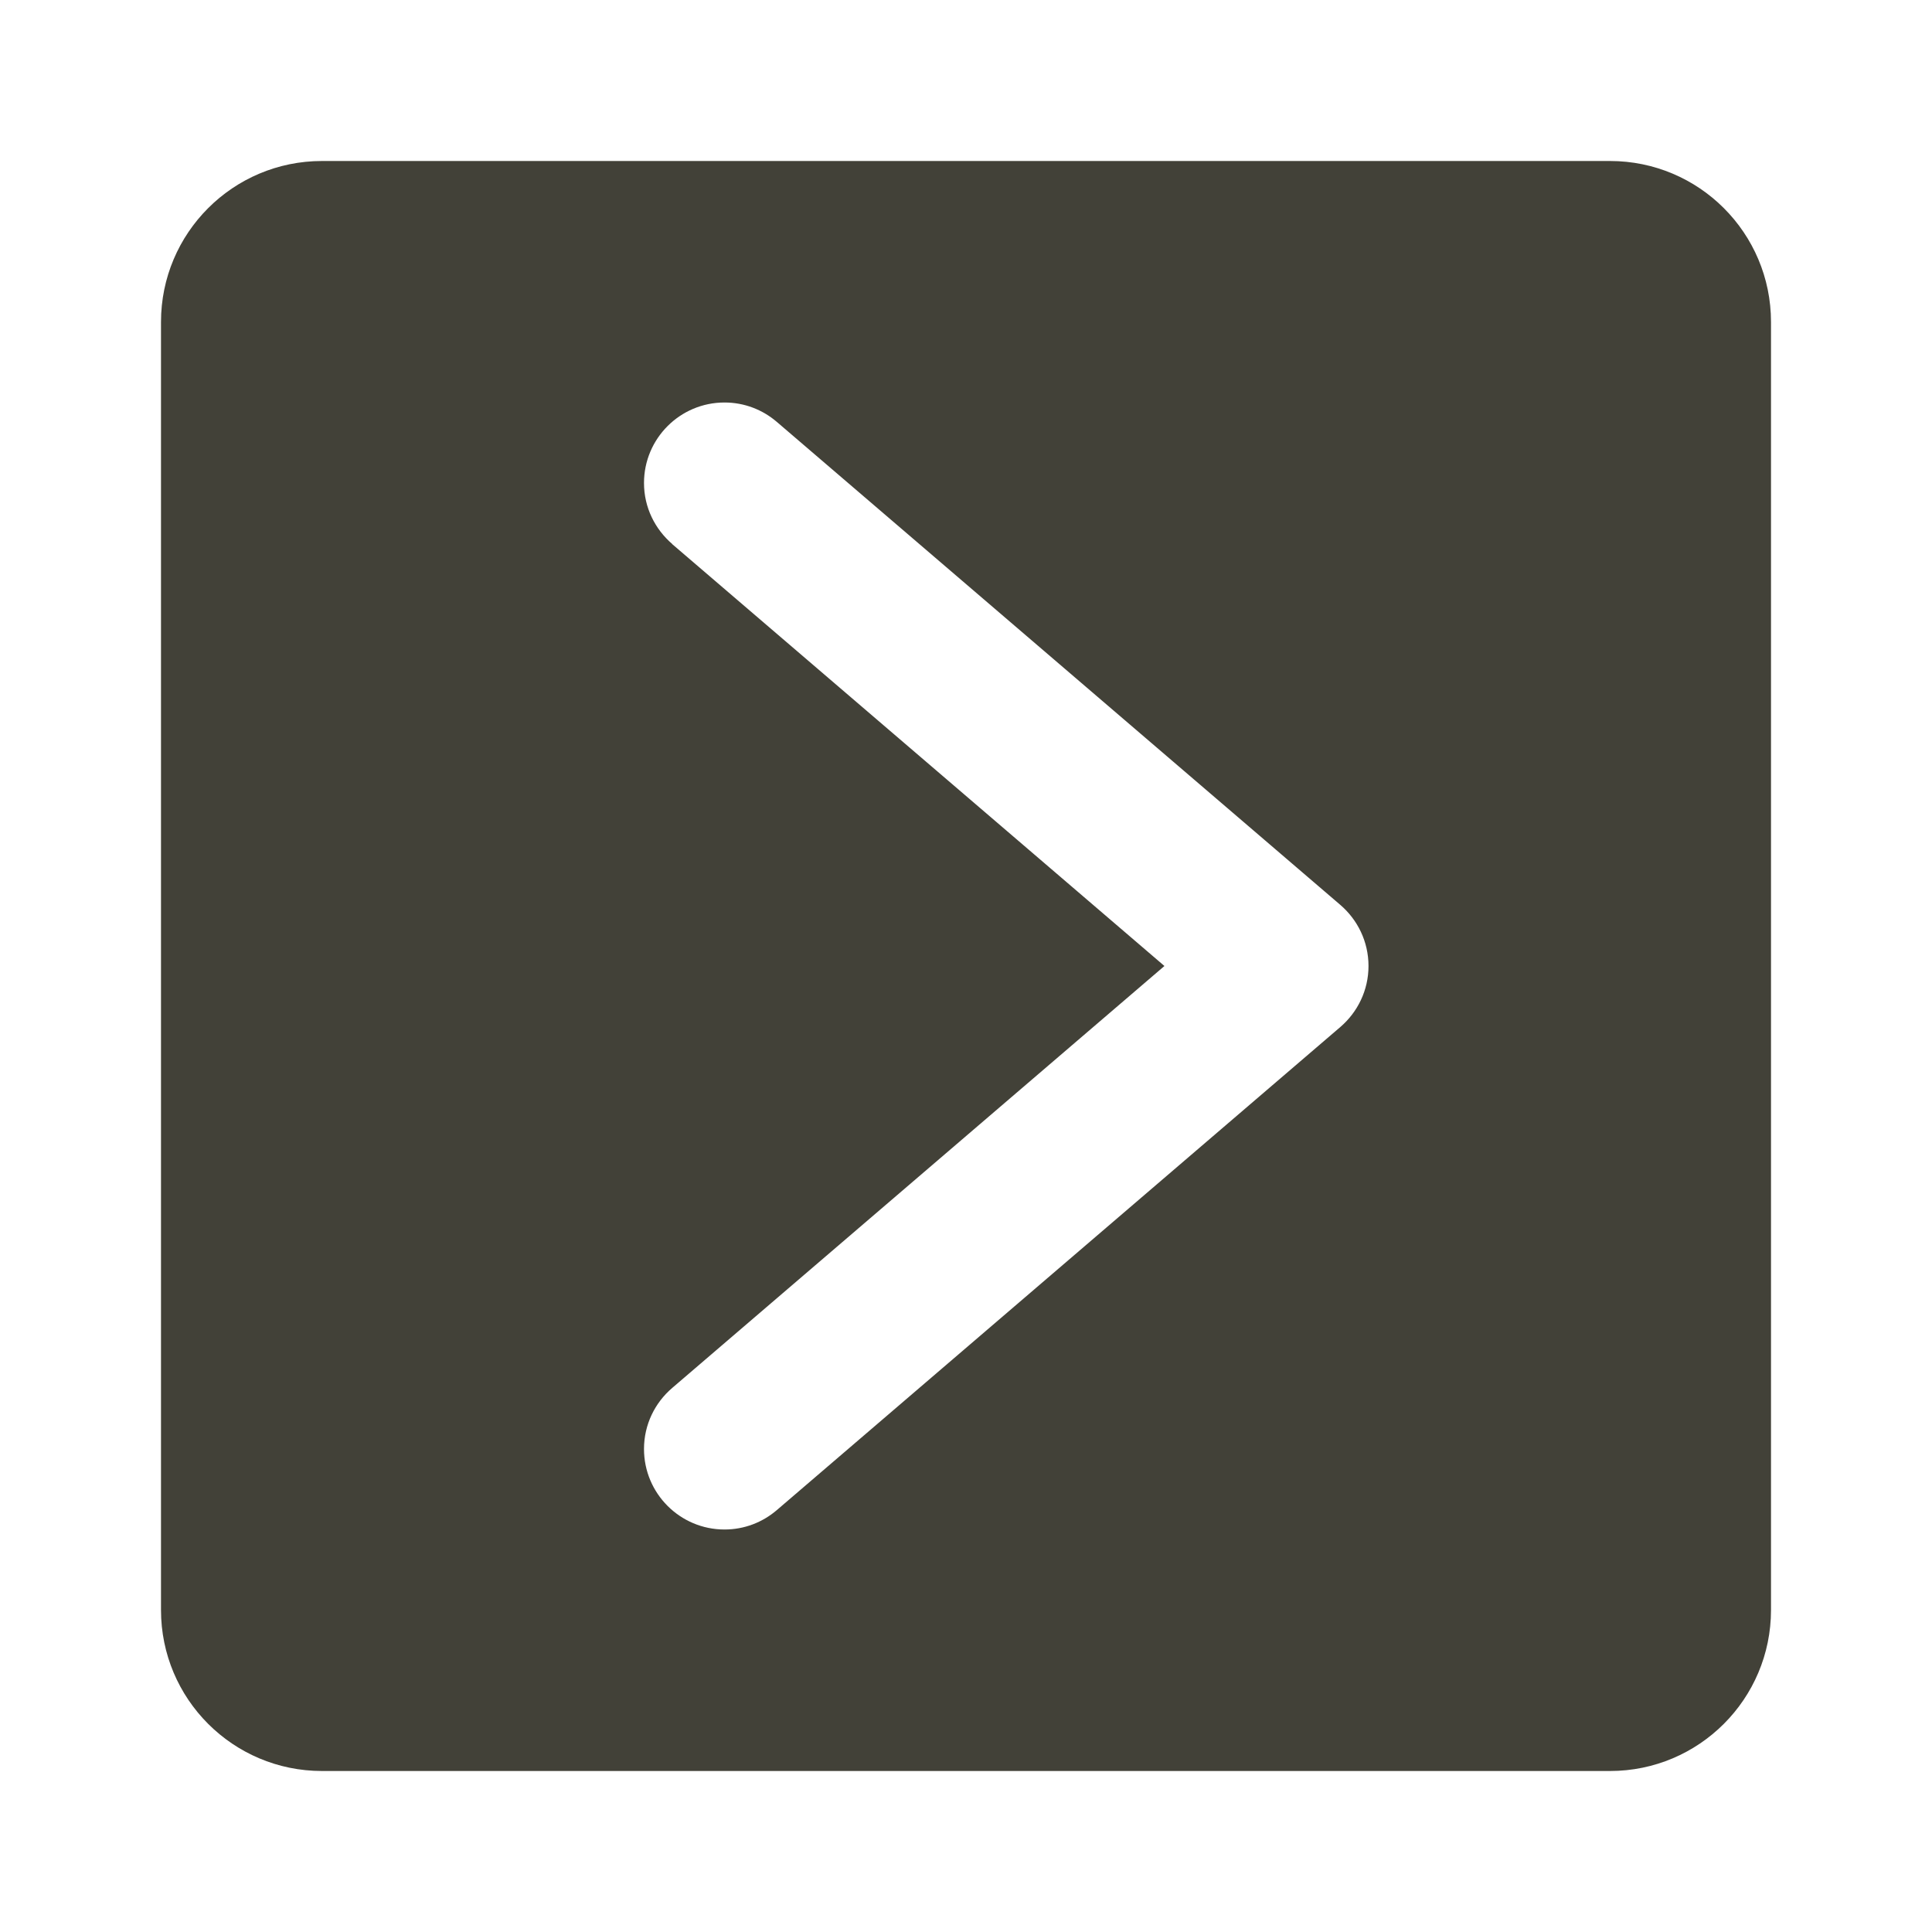
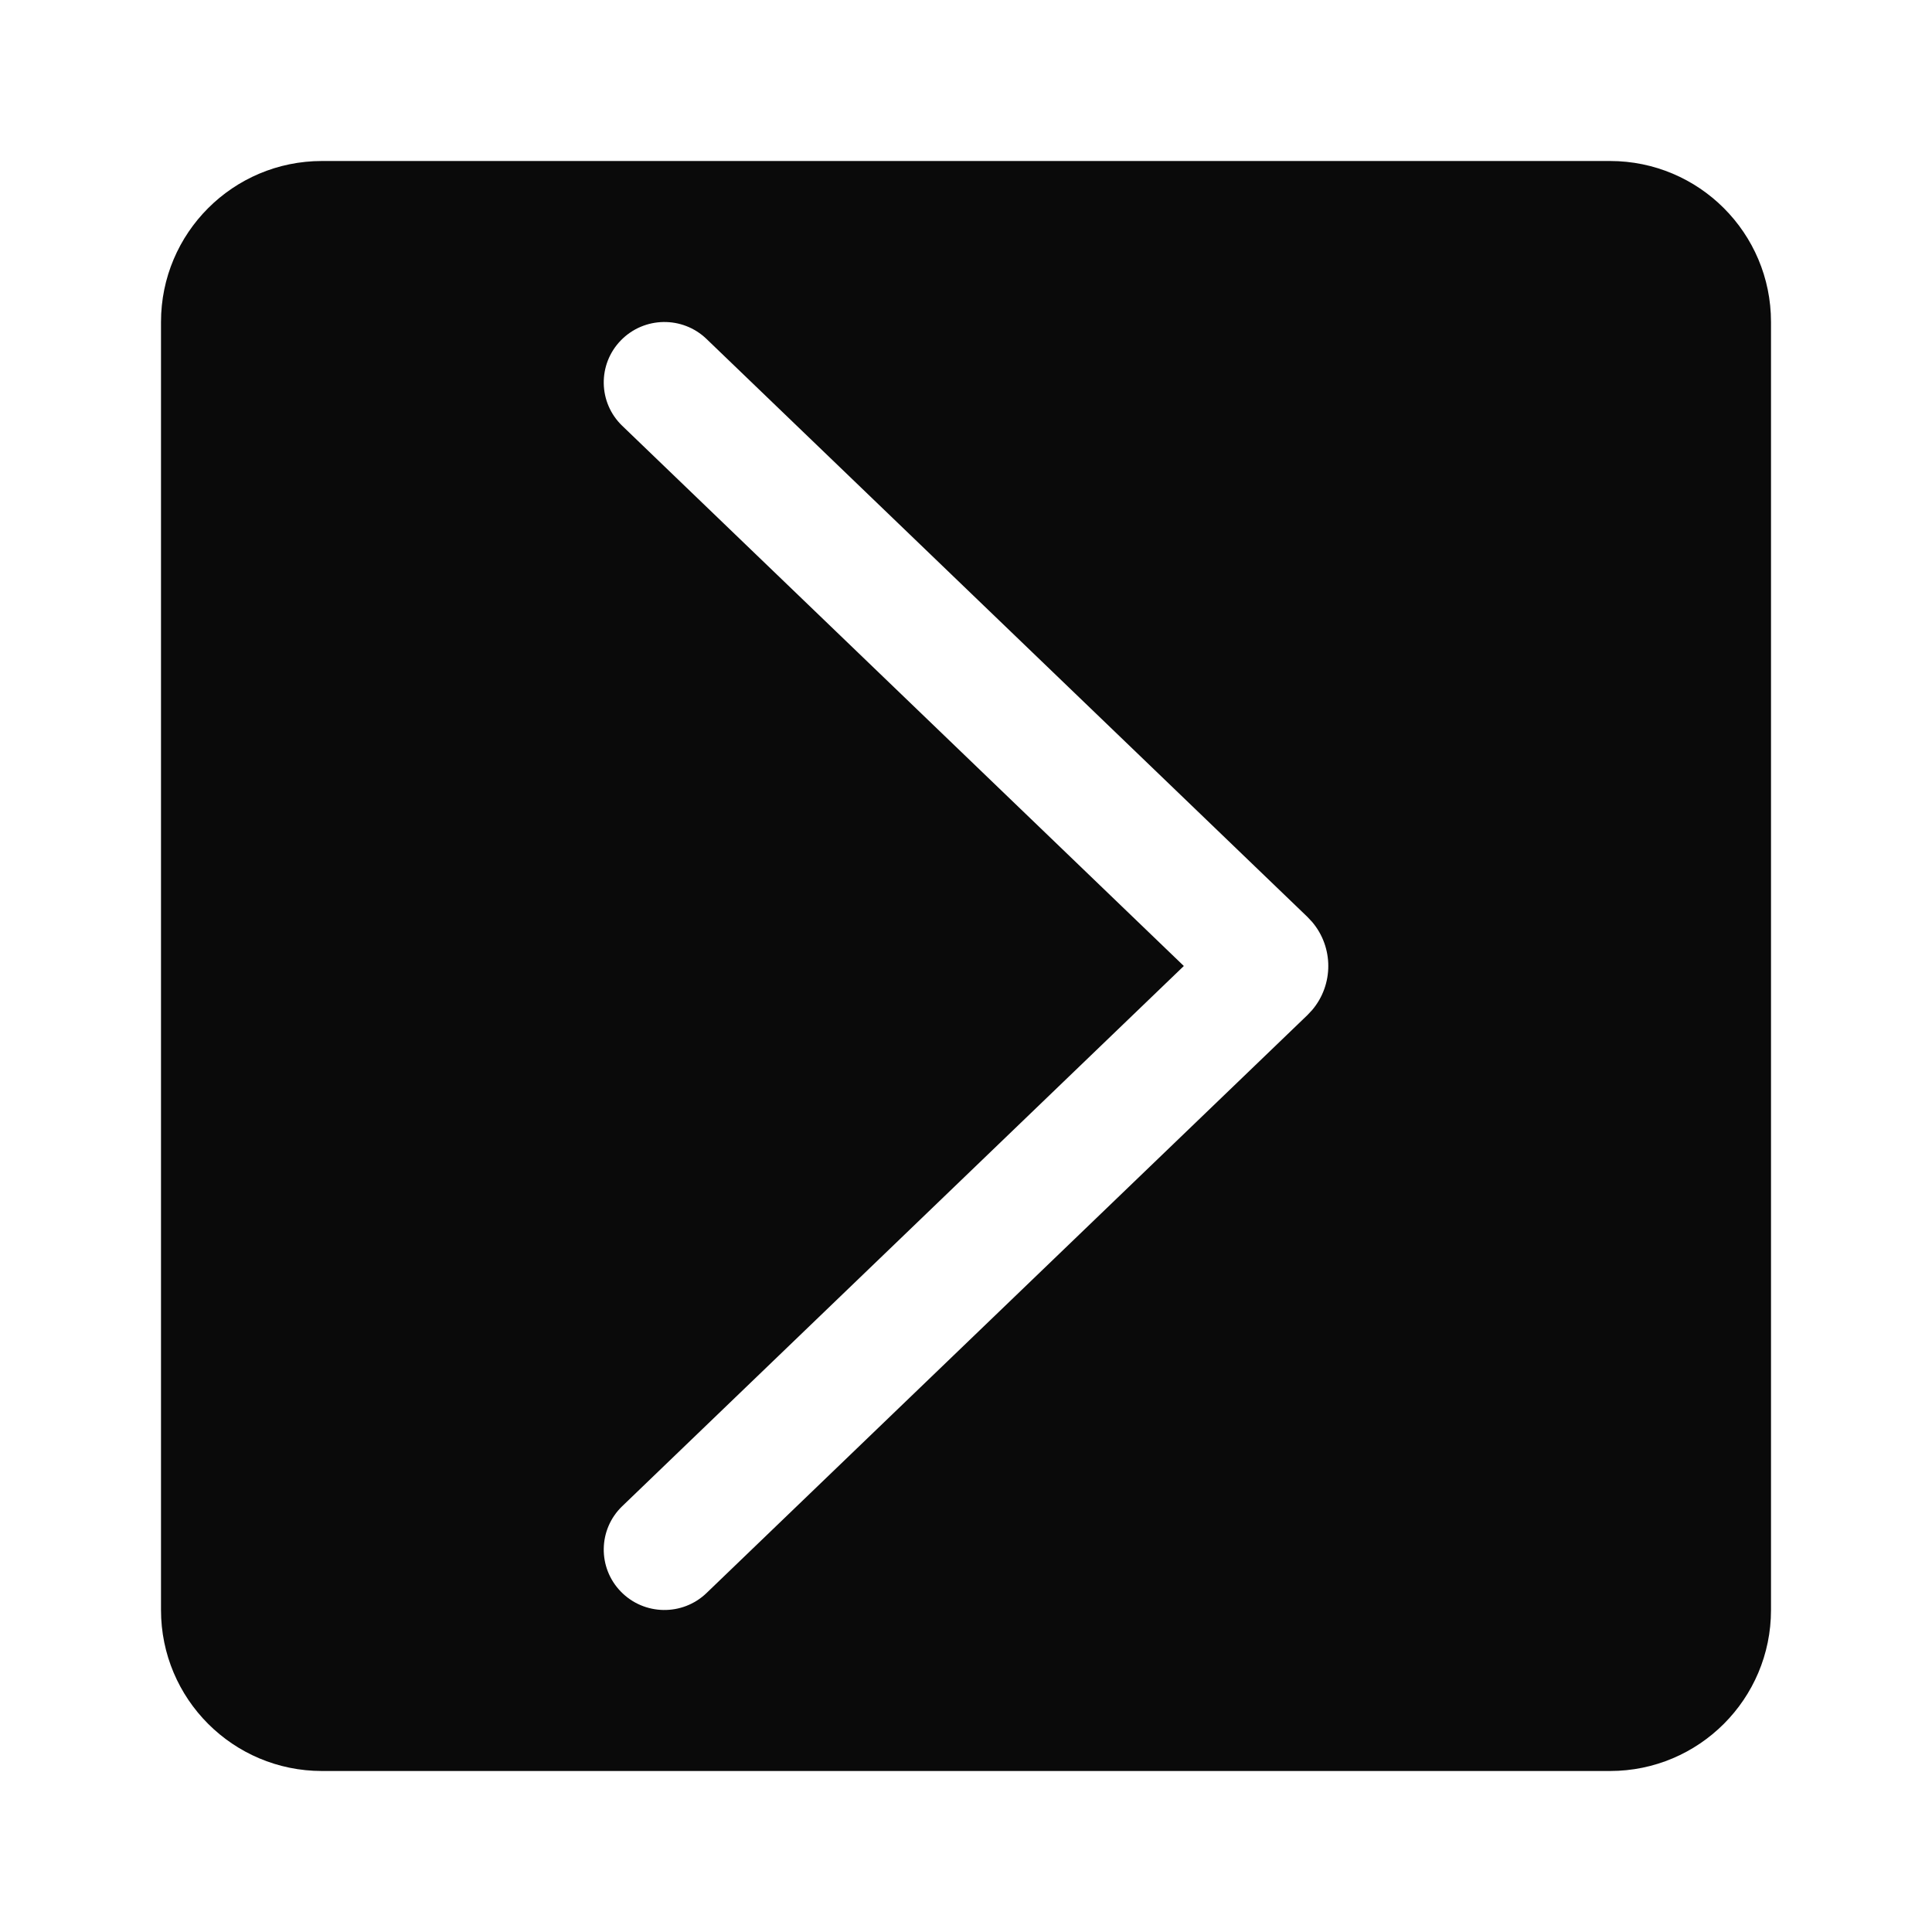
<svg xmlns="http://www.w3.org/2000/svg" width="24" height="24" viewBox="0 0 24 24" fill="none">
-   <path fill-rule="evenodd" clip-rule="evenodd" d="M20 2C21.105 2 22 2.895 22 4V20C22 21.105 21.105 22 20 22H4C2.895 22 2 21.105 2 20V4C2 2.895 2.895 2 4 2H20ZM9 5C8.448 5 8 5.448 8 6C8 6.304 8.137 6.574 8.351 6.758L8.35 6.759L14.465 12L8.351 17.241C8.136 17.425 8 17.696 8 18C8 18.552 8.448 19 9 19C9.249 19 9.475 18.909 9.65 18.759L16.65 12.758C16.864 12.574 17 12.303 17 12C17 11.696 16.864 11.425 16.65 11.241L9.65 5.241C9.475 5.091 9.249 5 9 5Z" fill="#424138" />
+   <path fill-rule="evenodd" clip-rule="evenodd" d="M22 20C22 21.105 21.105 22 20 22L4 22C2.895 22 2 21.105 2 20L2 4C2 2.895 2.895 2 4 2L20 2C21.105 2 22 2.895 22 4L22 20ZM16.301 12.546C16.567 12.231 16.567 11.769 16.301 11.454L16.24 11.389L8.777 4.211C8.478 3.923 8.001 3.931 7.712 4.229C7.423 4.526 7.43 5.001 7.729 5.289L14.706 12L7.729 18.711C7.43 18.999 7.423 19.474 7.712 19.771C8.001 20.069 8.478 20.077 8.777 19.789L16.24 12.611L16.301 12.546Z" fill="#0A0A0A" />
</svg>
